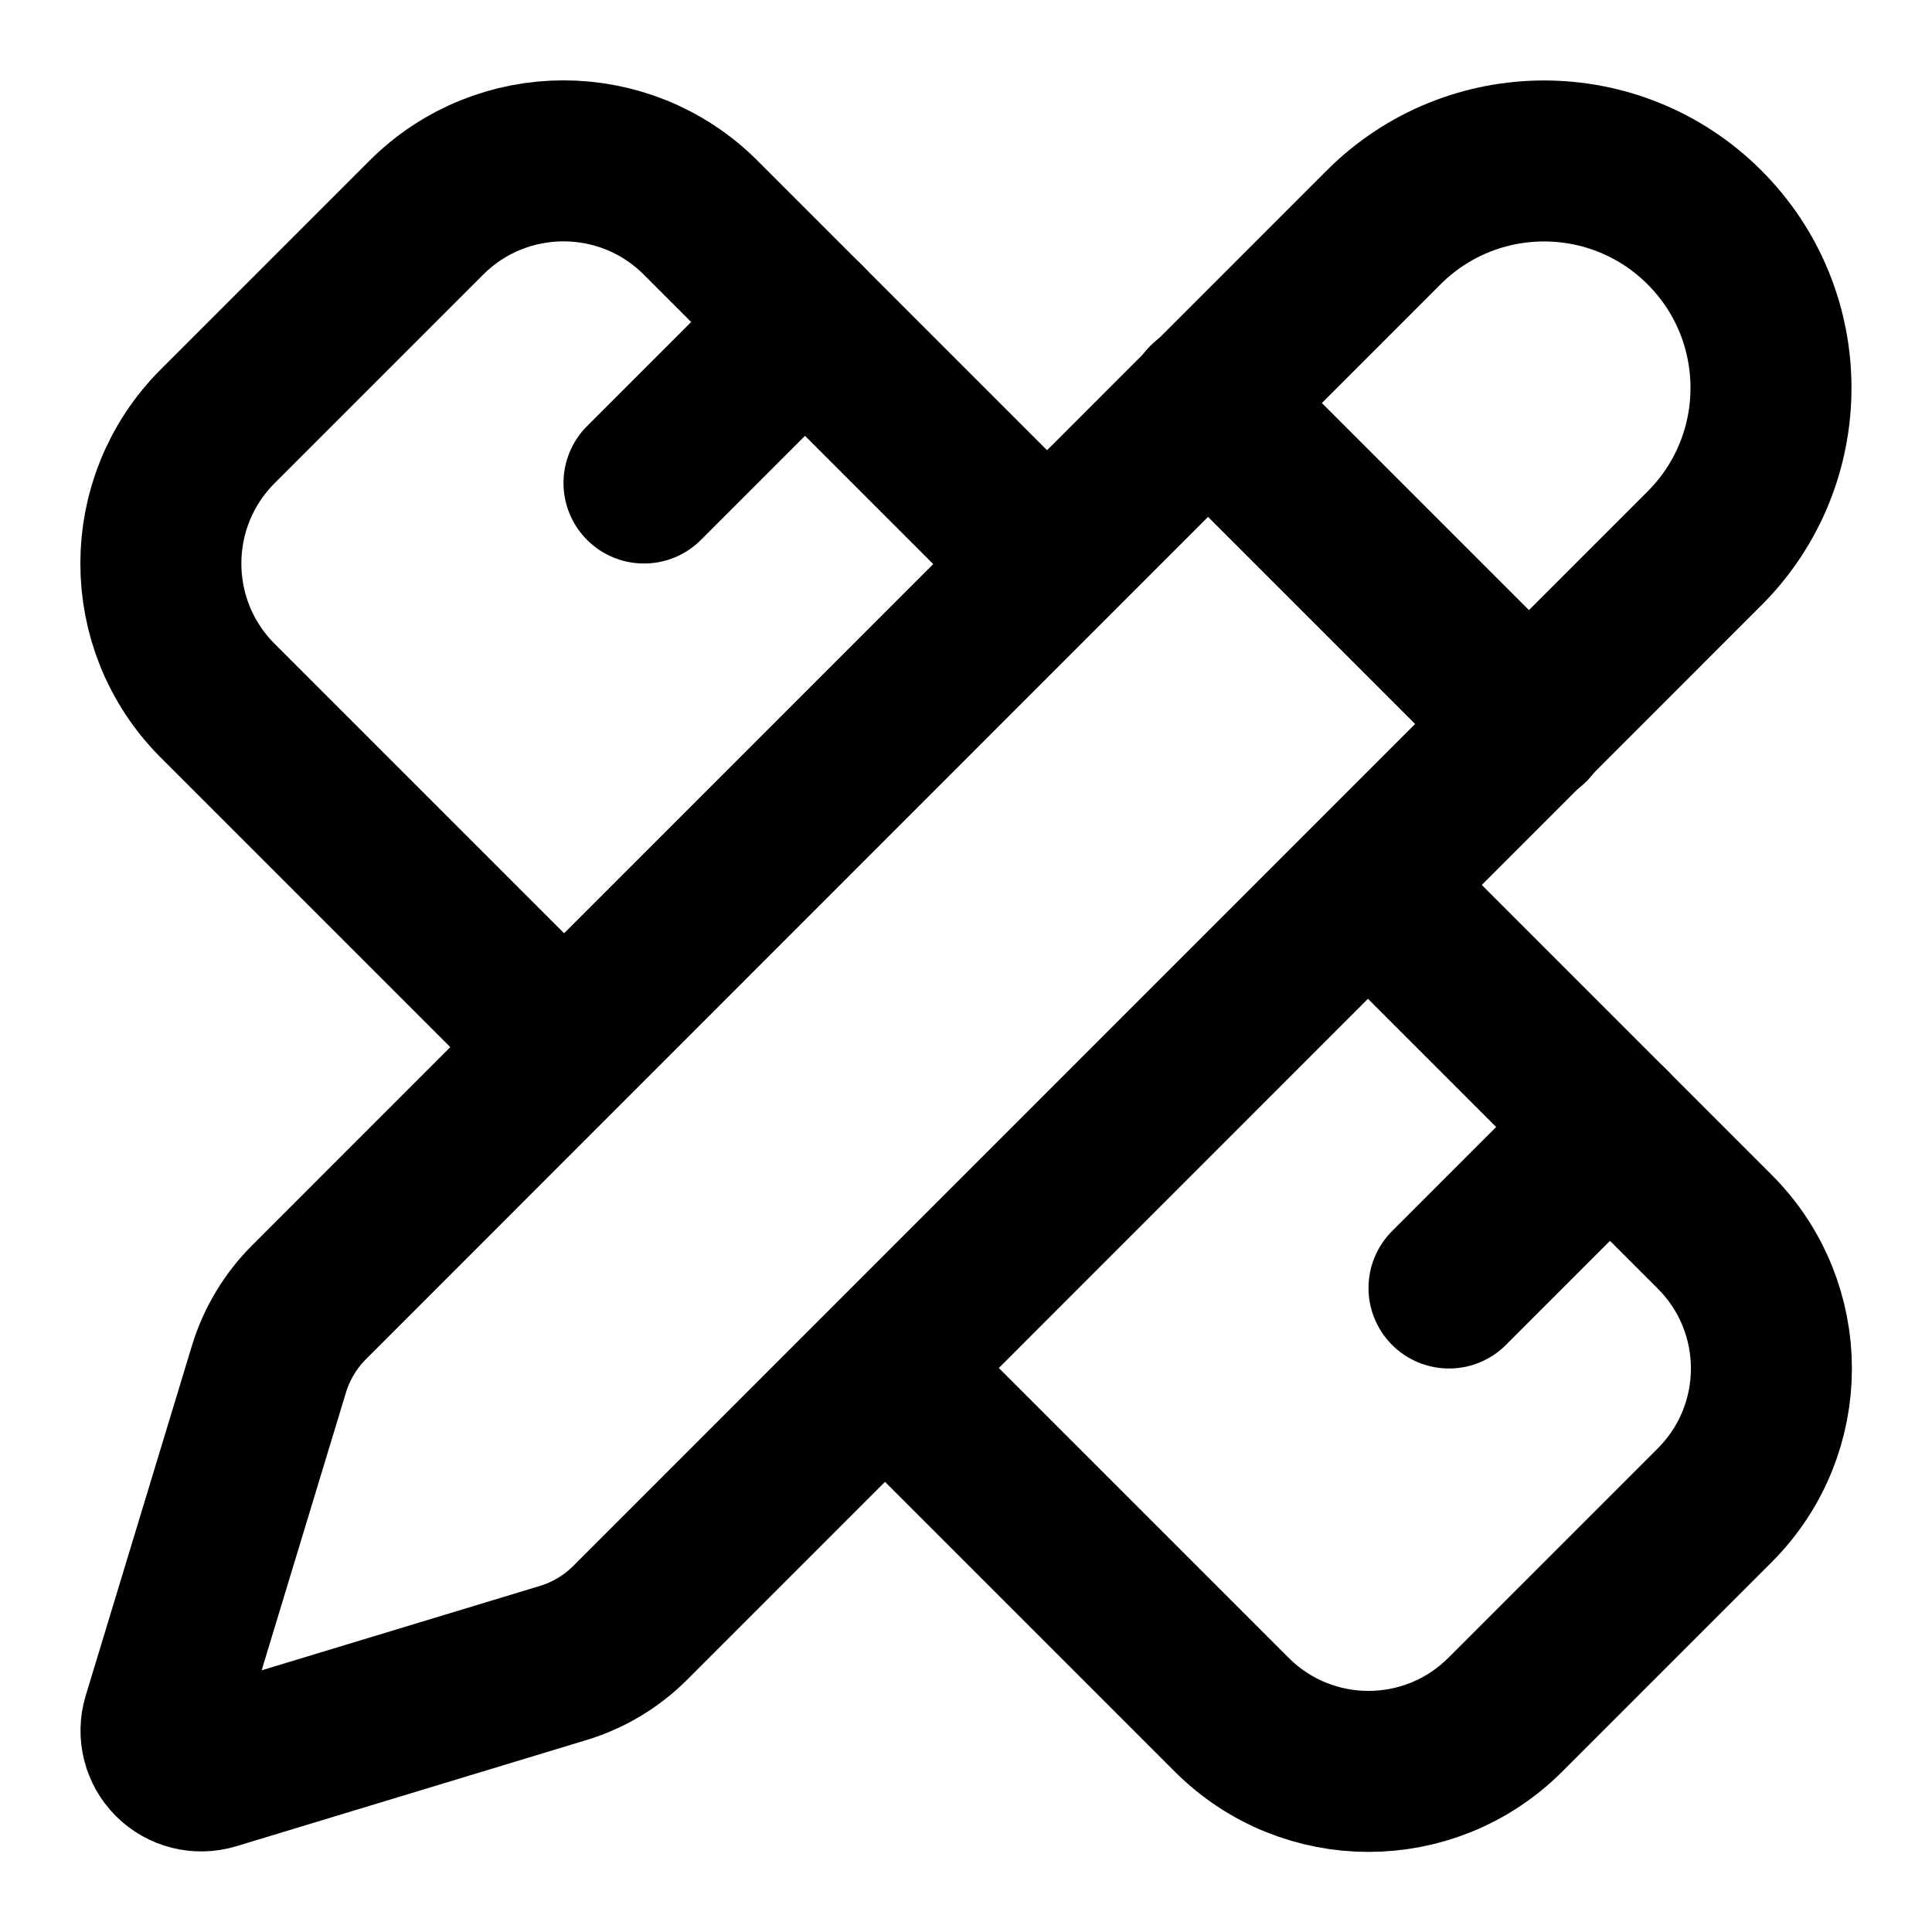
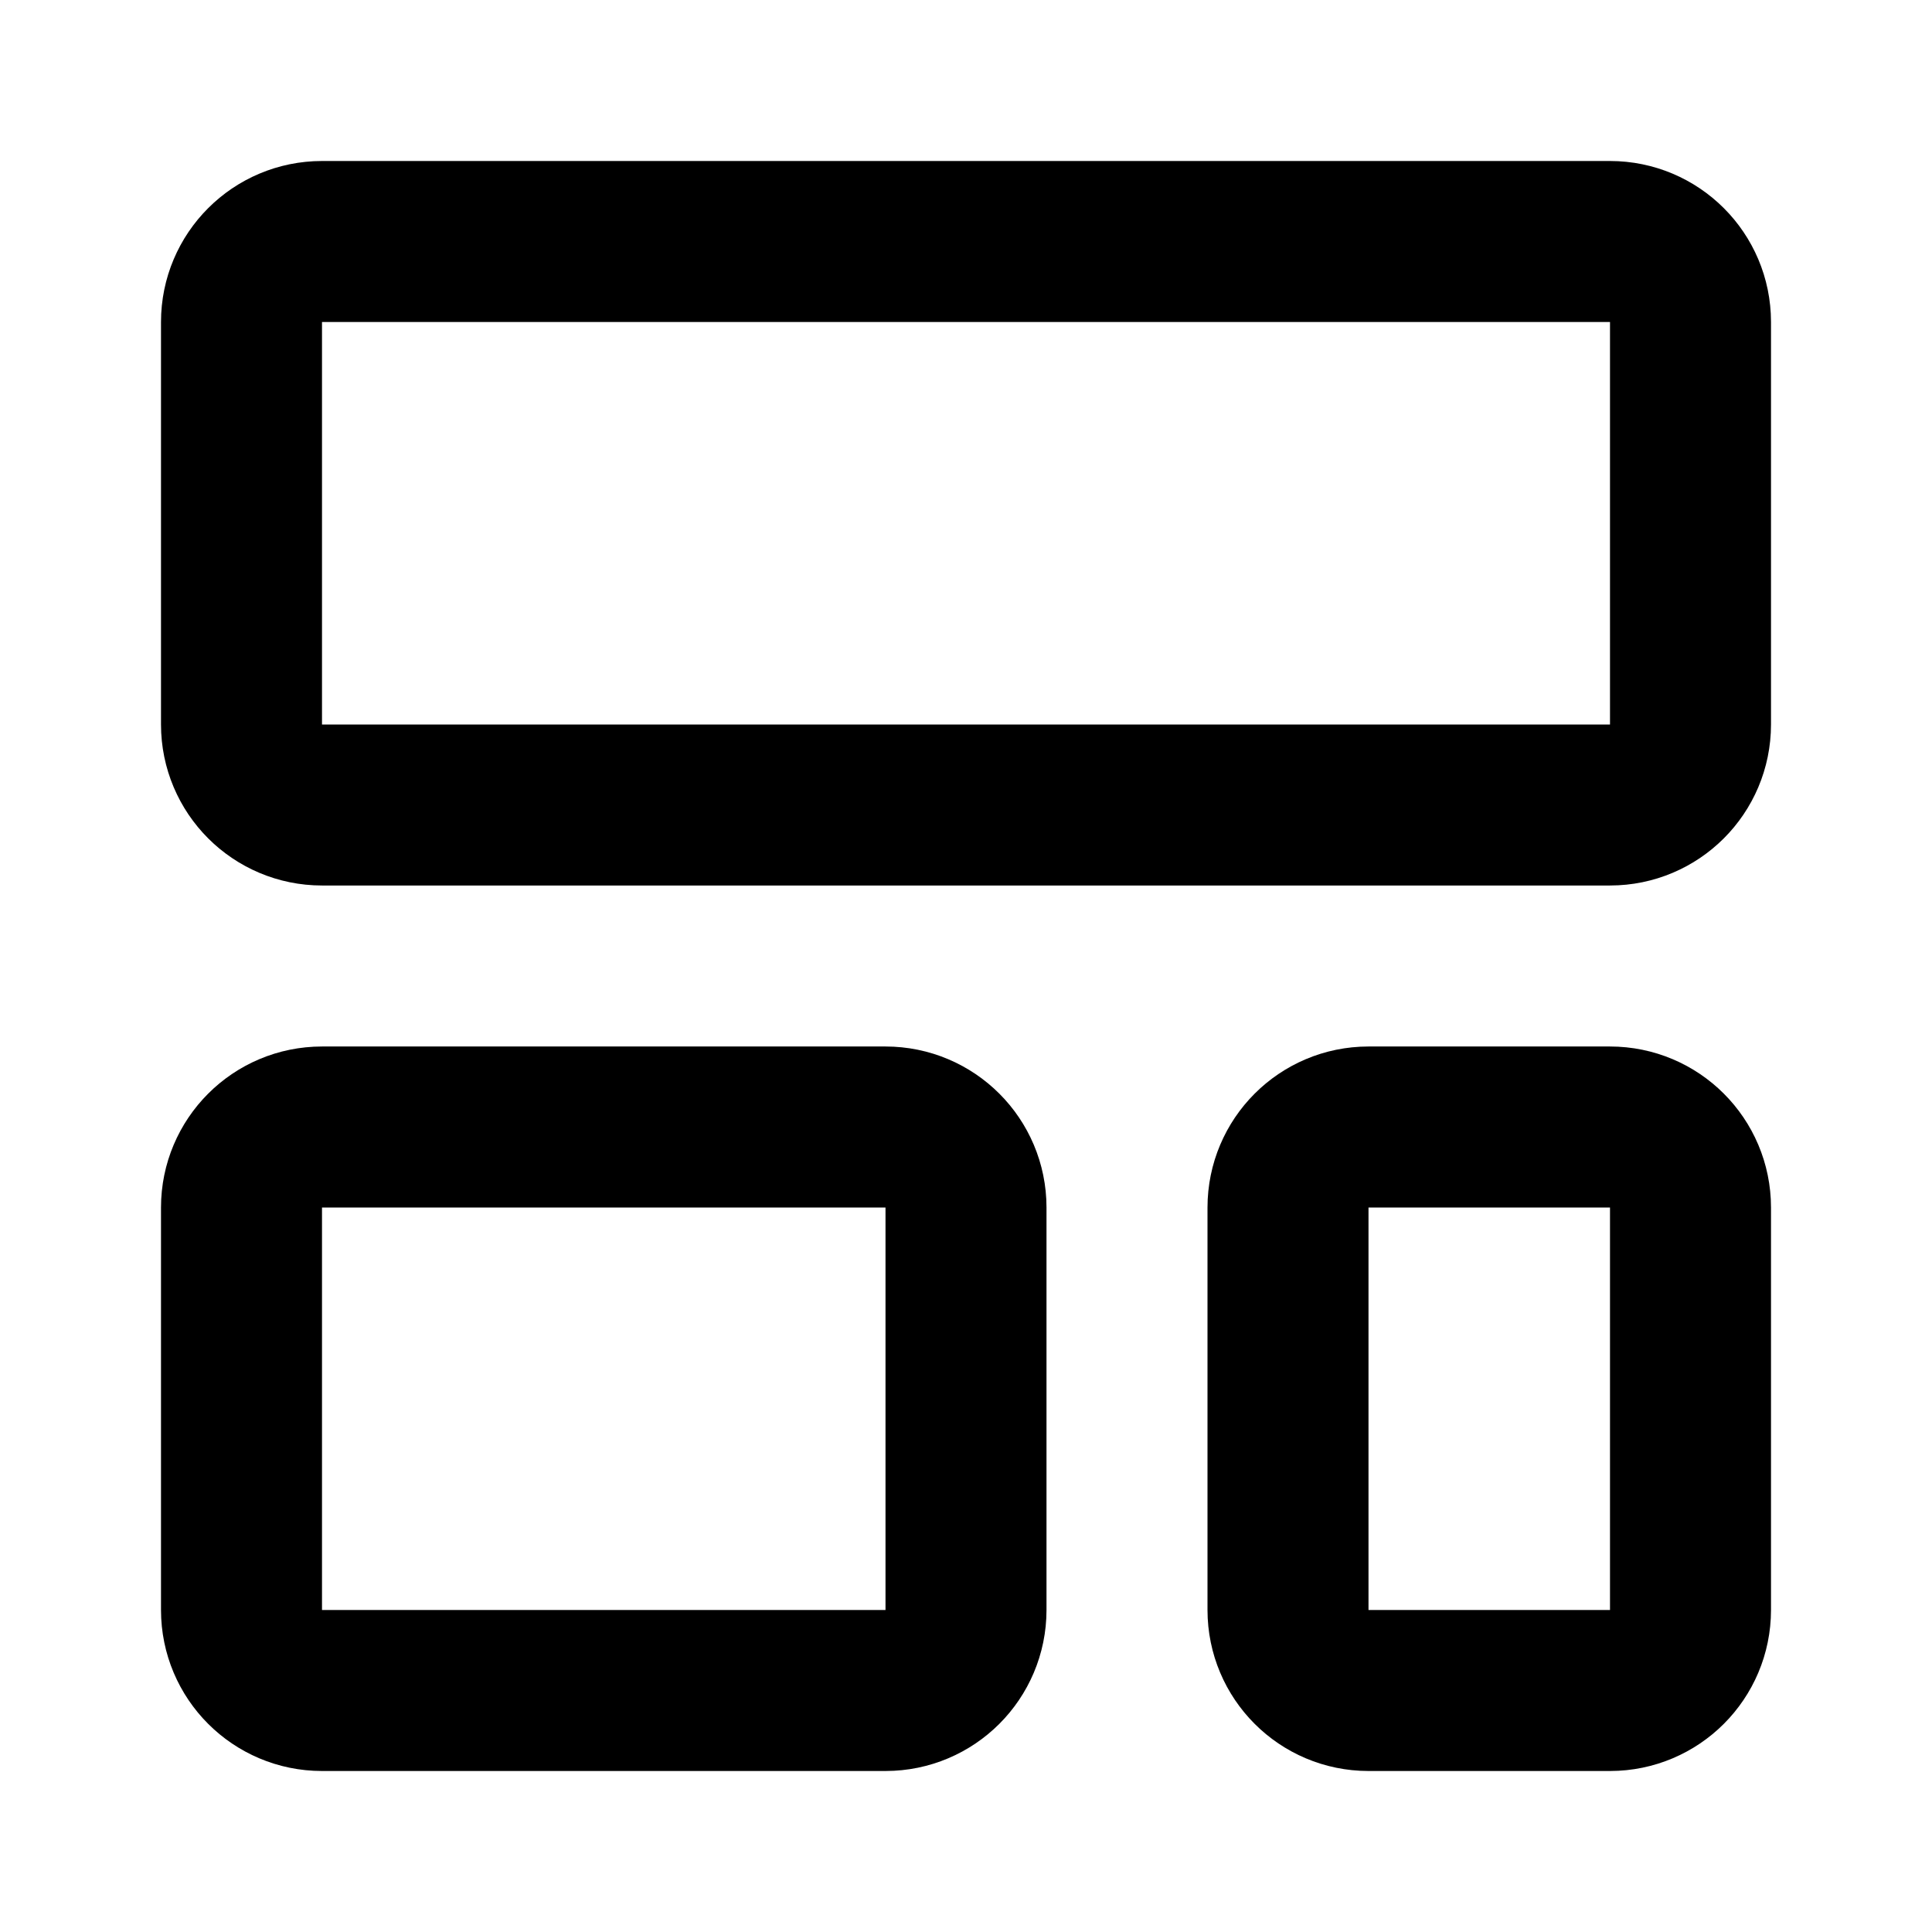
<svg xmlns="http://www.w3.org/2000/svg" width="24" height="24" viewBox="0 0 24 24" fill="none" stroke="currentColor" stroke-width="2" stroke-linecap="round" stroke-linejoin="round">
-   <path d="M13 7 8.7 2.7a2.41 2.41 0 0 0-3.4 0L2.7 5.3a2.41 2.41 0 0 0 0 3.4L7 13" />
-   <path d="m8 6 2-2" />
-   <path d="m18 16 2-2" />
-   <path d="m17 11 4.3 4.3c.94.94.94 2.46 0 3.4l-2.6 2.6c-.94.94-2.46.94-3.4 0L11 17" />
-   <path d="M21.174 6.812a1 1 0 0 0-3.986-3.987L3.842 16.174a2 2 0 0 0-.5.83l-1.321 4.352a.5.5 0 0 0 .623.622l4.353-1.32a2 2 0 0 0 .83-.497z" />
-   <path d="m15 5 4 4" />
+   <rect width="18" height="7" x="3" y="3" rx="1" />
+   <rect width="9" height="7" x="3" y="14" rx="1" />
+   <rect width="5" height="7" x="16" y="14" rx="1" />
</svg>
